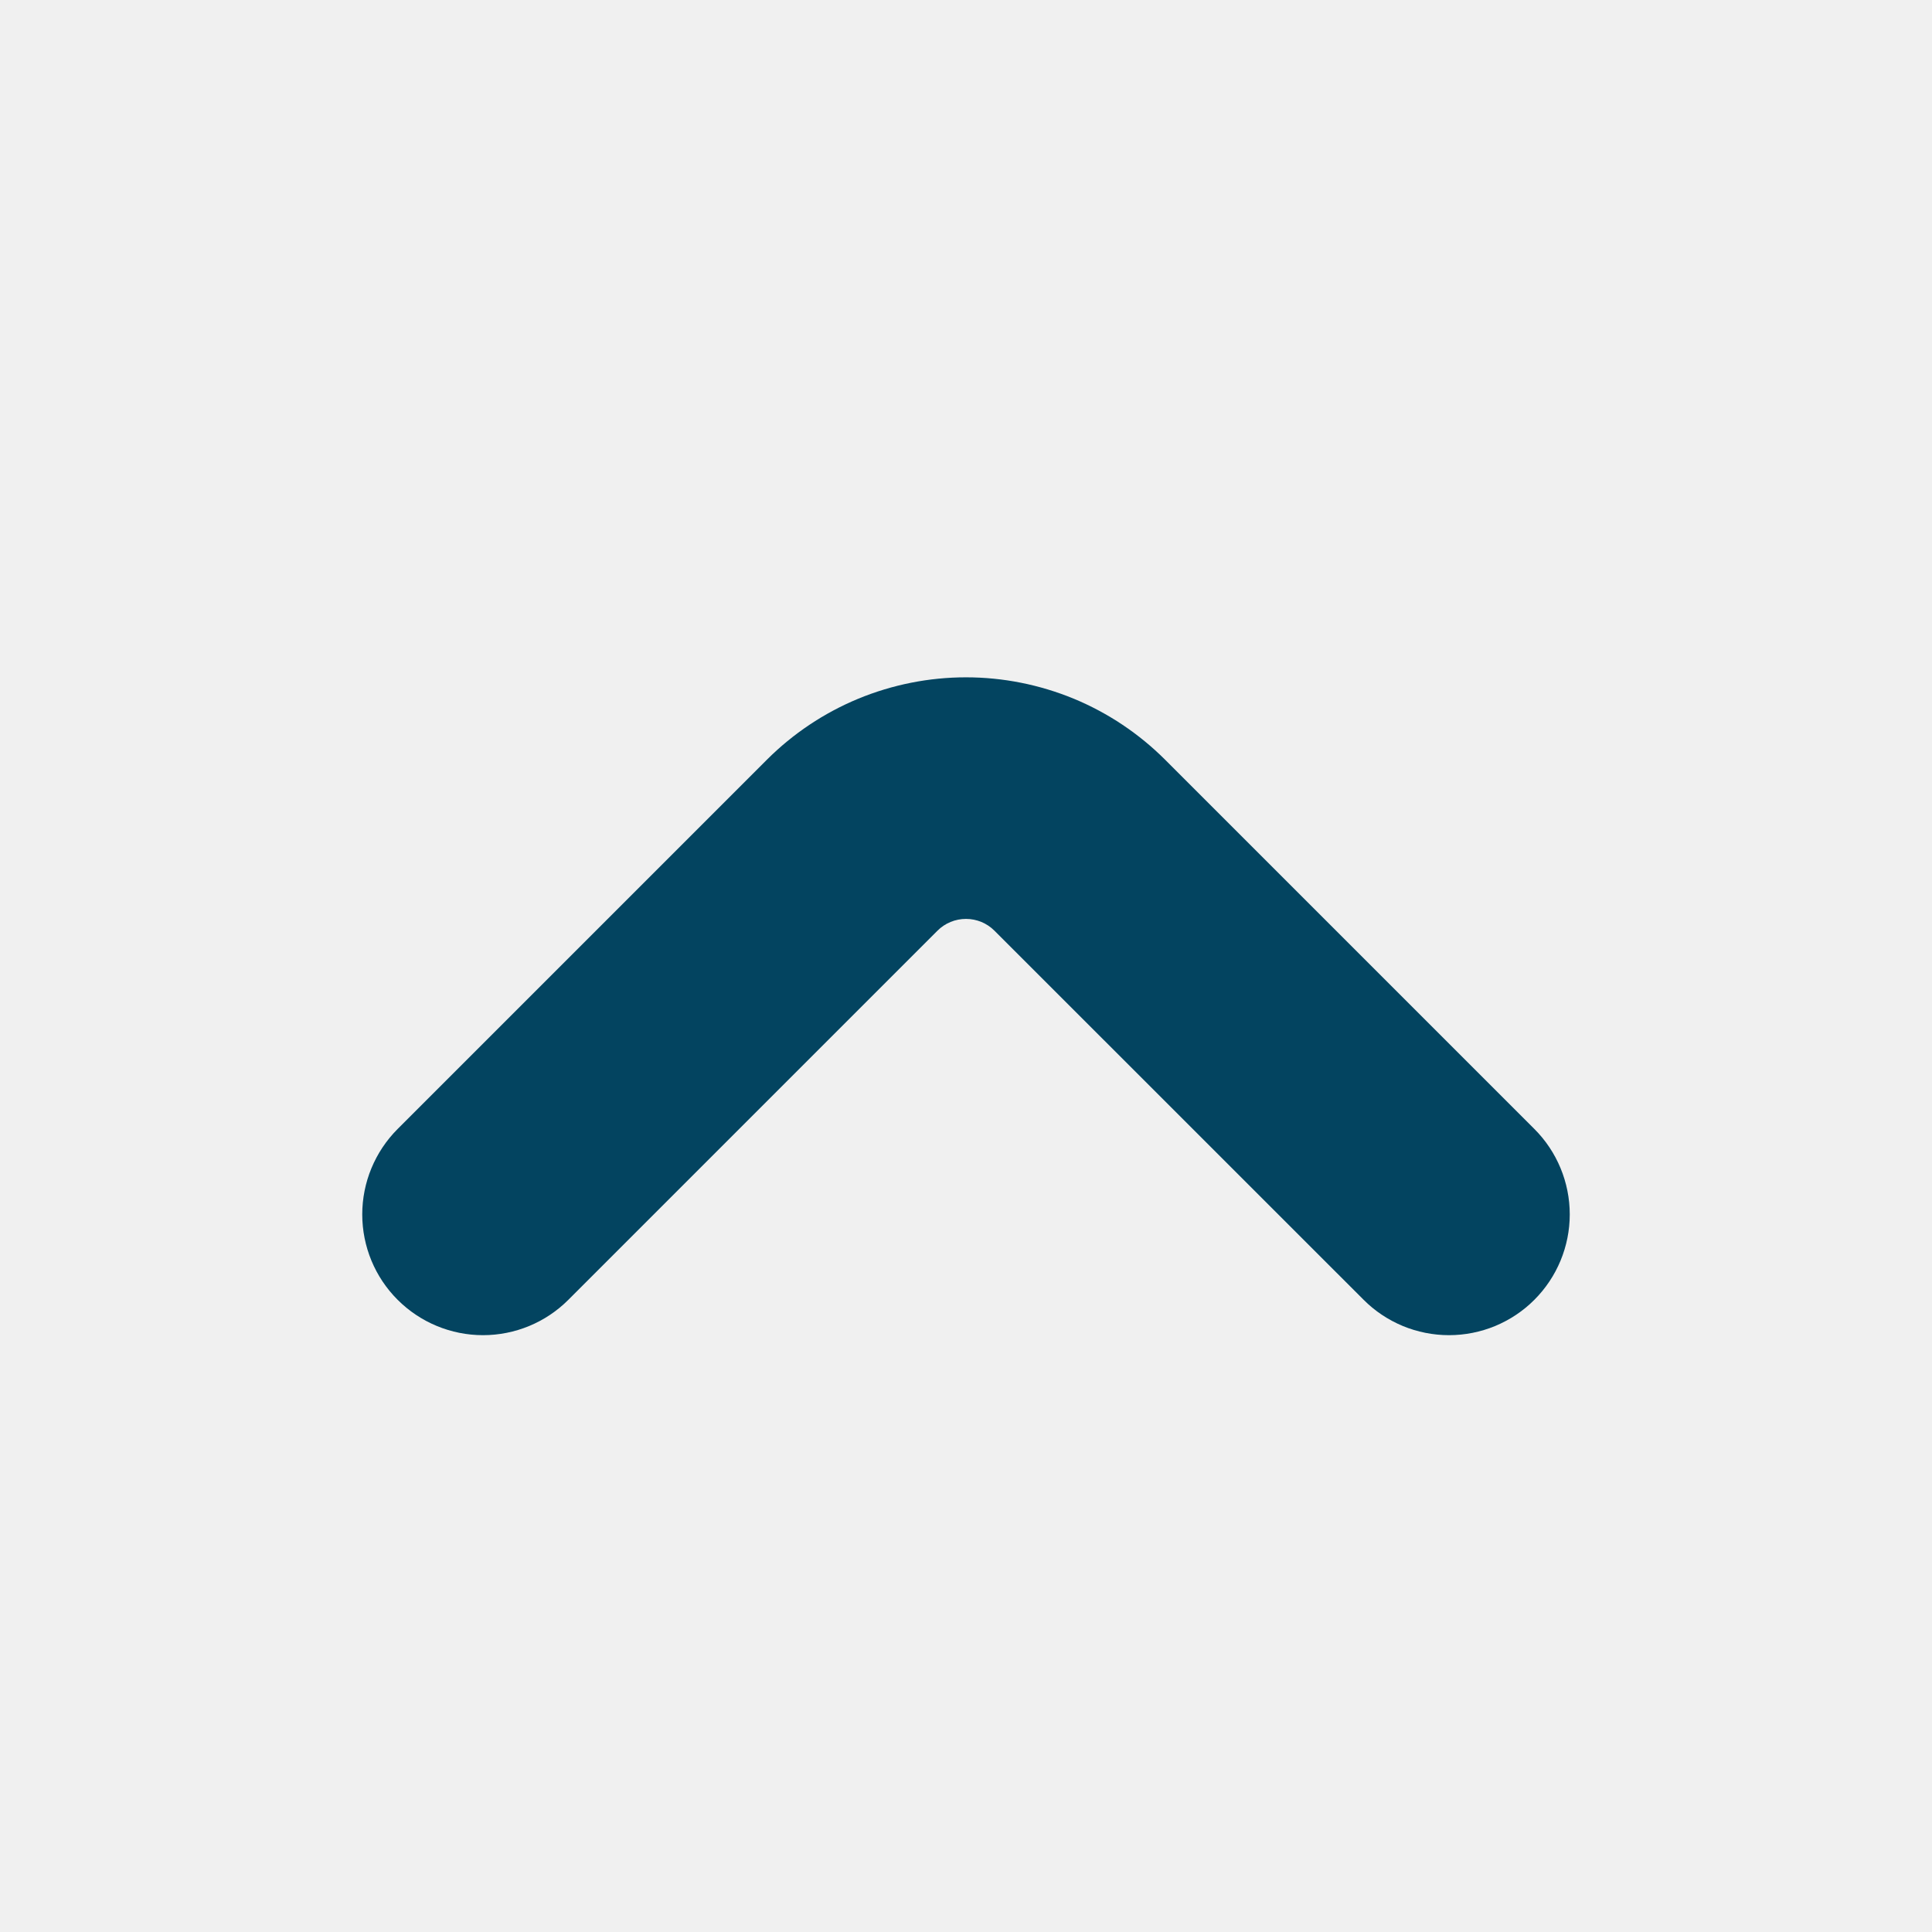
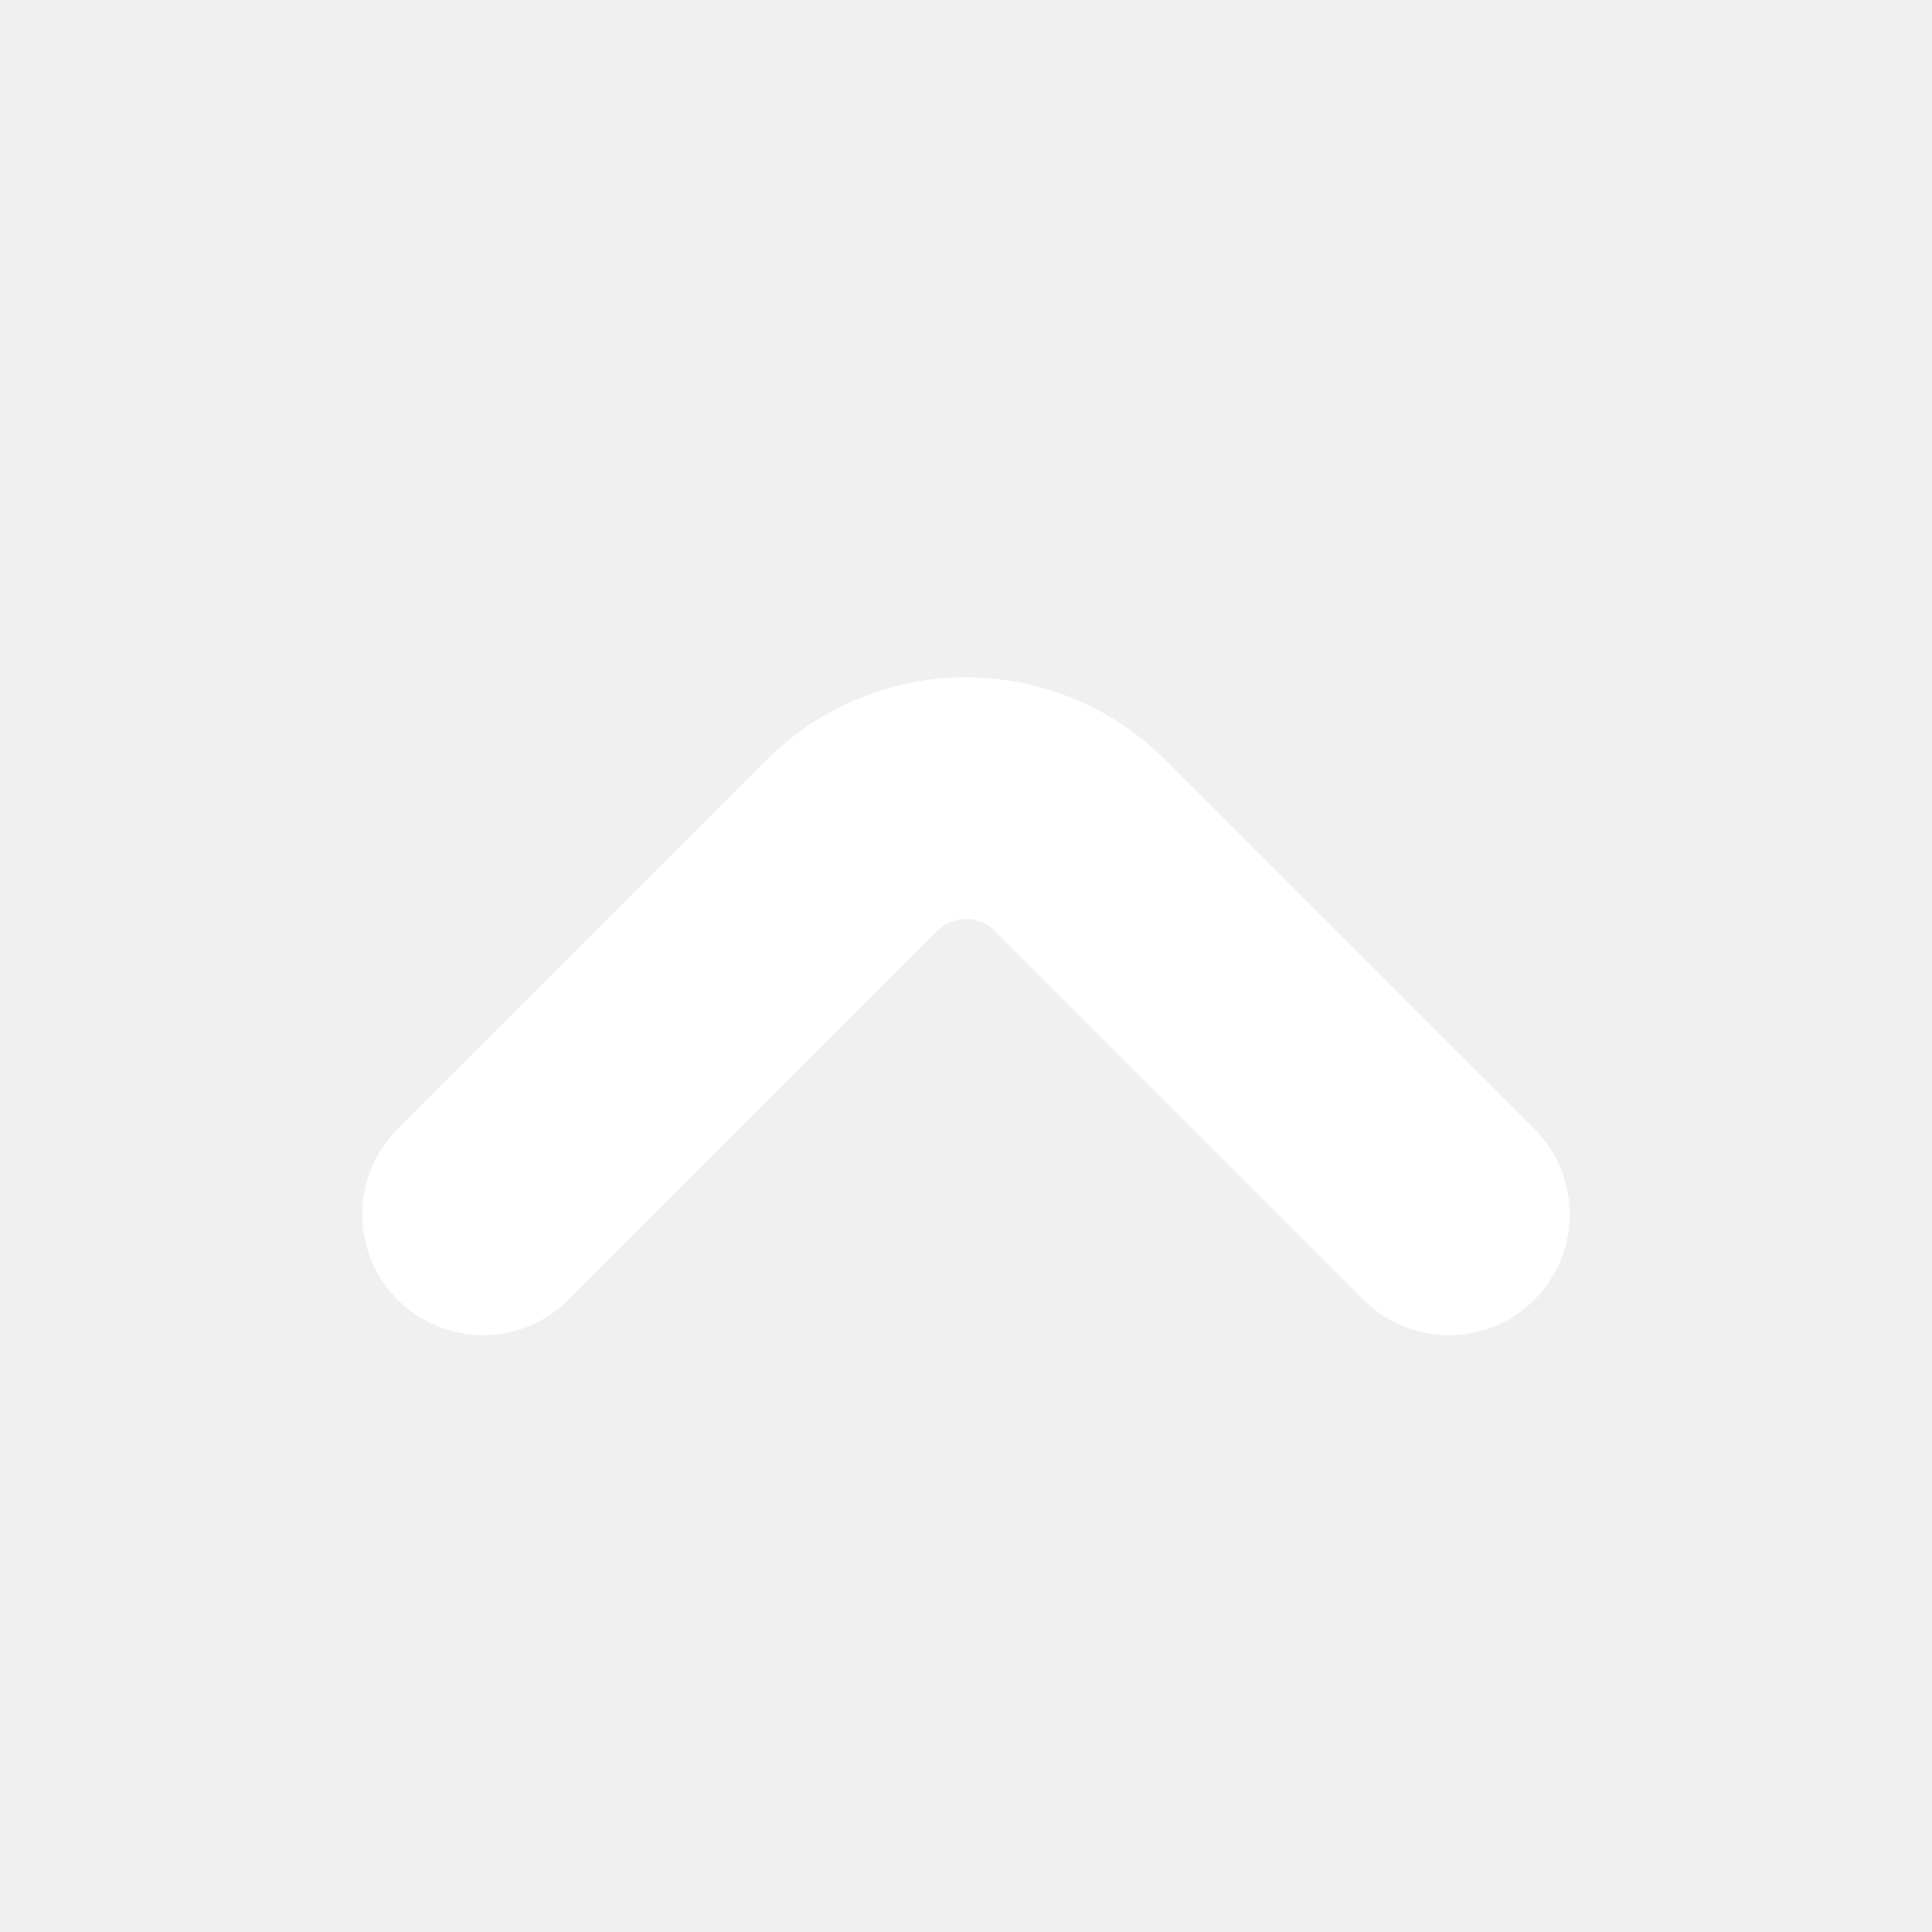
<svg xmlns="http://www.w3.org/2000/svg" width="24" height="24" viewBox="0 0 24 24" fill="none">
-   <path d="M19.061 16.146C18.922 16.286 18.756 16.396 18.574 16.472C18.392 16.547 18.197 16.586 18 16.586C17.803 16.586 17.608 16.547 17.426 16.472C17.244 16.396 17.078 16.286 16.939 16.146L12.353 11.561C12.259 11.467 12.132 11.415 12 11.415C11.867 11.415 11.74 11.467 11.646 11.561L7.061 16.146C6.78 16.428 6.398 16.586 6 16.586C5.603 16.586 5.221 16.428 4.94 16.147C4.658 15.866 4.5 15.484 4.5 15.086C4.5 14.688 4.658 14.307 4.939 14.025L9.525 9.439C9.85 9.114 10.236 8.856 10.661 8.68C11.085 8.505 11.54 8.414 12 8.414C12.46 8.414 12.915 8.505 13.34 8.68C13.764 8.856 14.15 9.114 14.475 9.439L19.061 14.025C19.342 14.306 19.5 14.688 19.5 15.086C19.5 15.483 19.342 15.865 19.061 16.146Z" fill="#034460" />
+   <path d="M19.061 16.146C18.922 16.286 18.756 16.396 18.574 16.472C18.392 16.547 18.197 16.586 18 16.586C17.803 16.586 17.608 16.547 17.426 16.472C17.244 16.396 17.078 16.286 16.939 16.146L12.353 11.561C12.259 11.467 12.132 11.415 12 11.415C11.867 11.415 11.74 11.467 11.646 11.561L7.061 16.146C6.78 16.428 6.398 16.586 6 16.586C5.603 16.586 5.221 16.428 4.94 16.147C4.658 15.866 4.5 15.484 4.5 15.086C4.5 14.688 4.658 14.307 4.939 14.025L9.525 9.439C9.85 9.114 10.236 8.856 10.661 8.68C11.085 8.505 11.54 8.414 12 8.414C12.46 8.414 12.915 8.505 13.34 8.68C13.764 8.856 14.15 9.114 14.475 9.439L19.061 14.025C19.342 14.306 19.5 14.688 19.5 15.086C19.5 15.483 19.342 15.865 19.061 16.146Z" fill="#ffffff" />
</svg>
